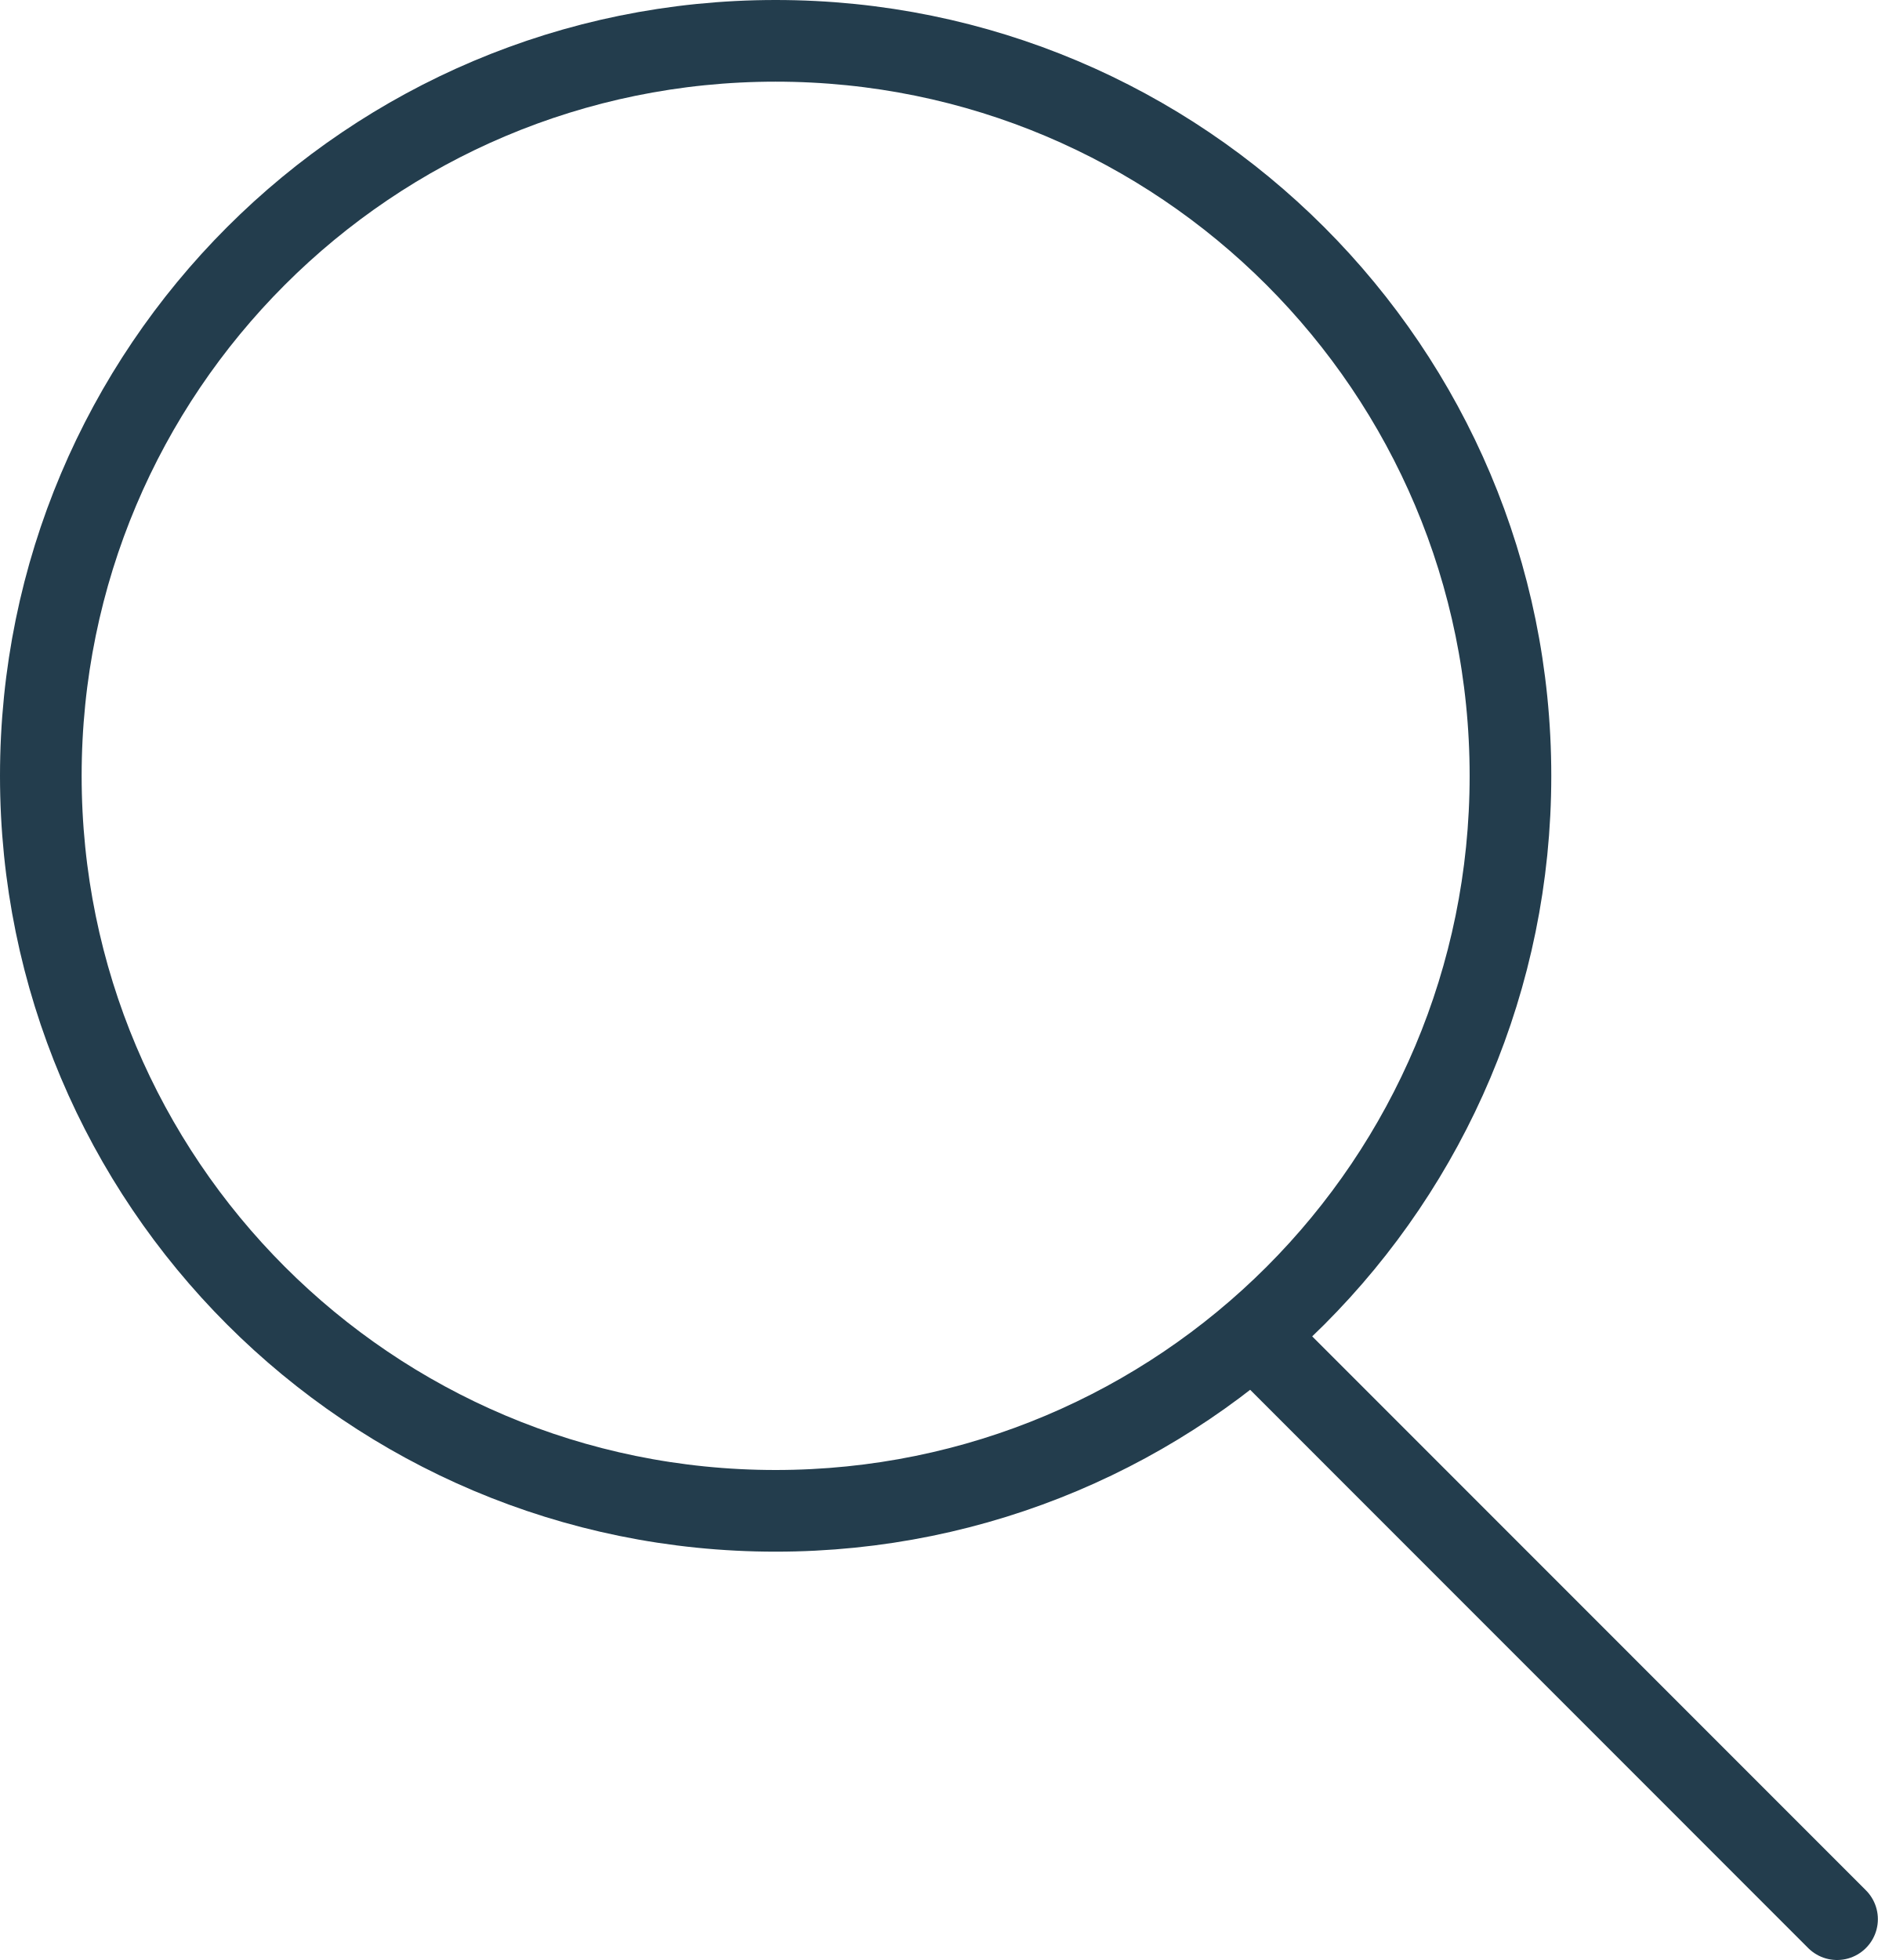
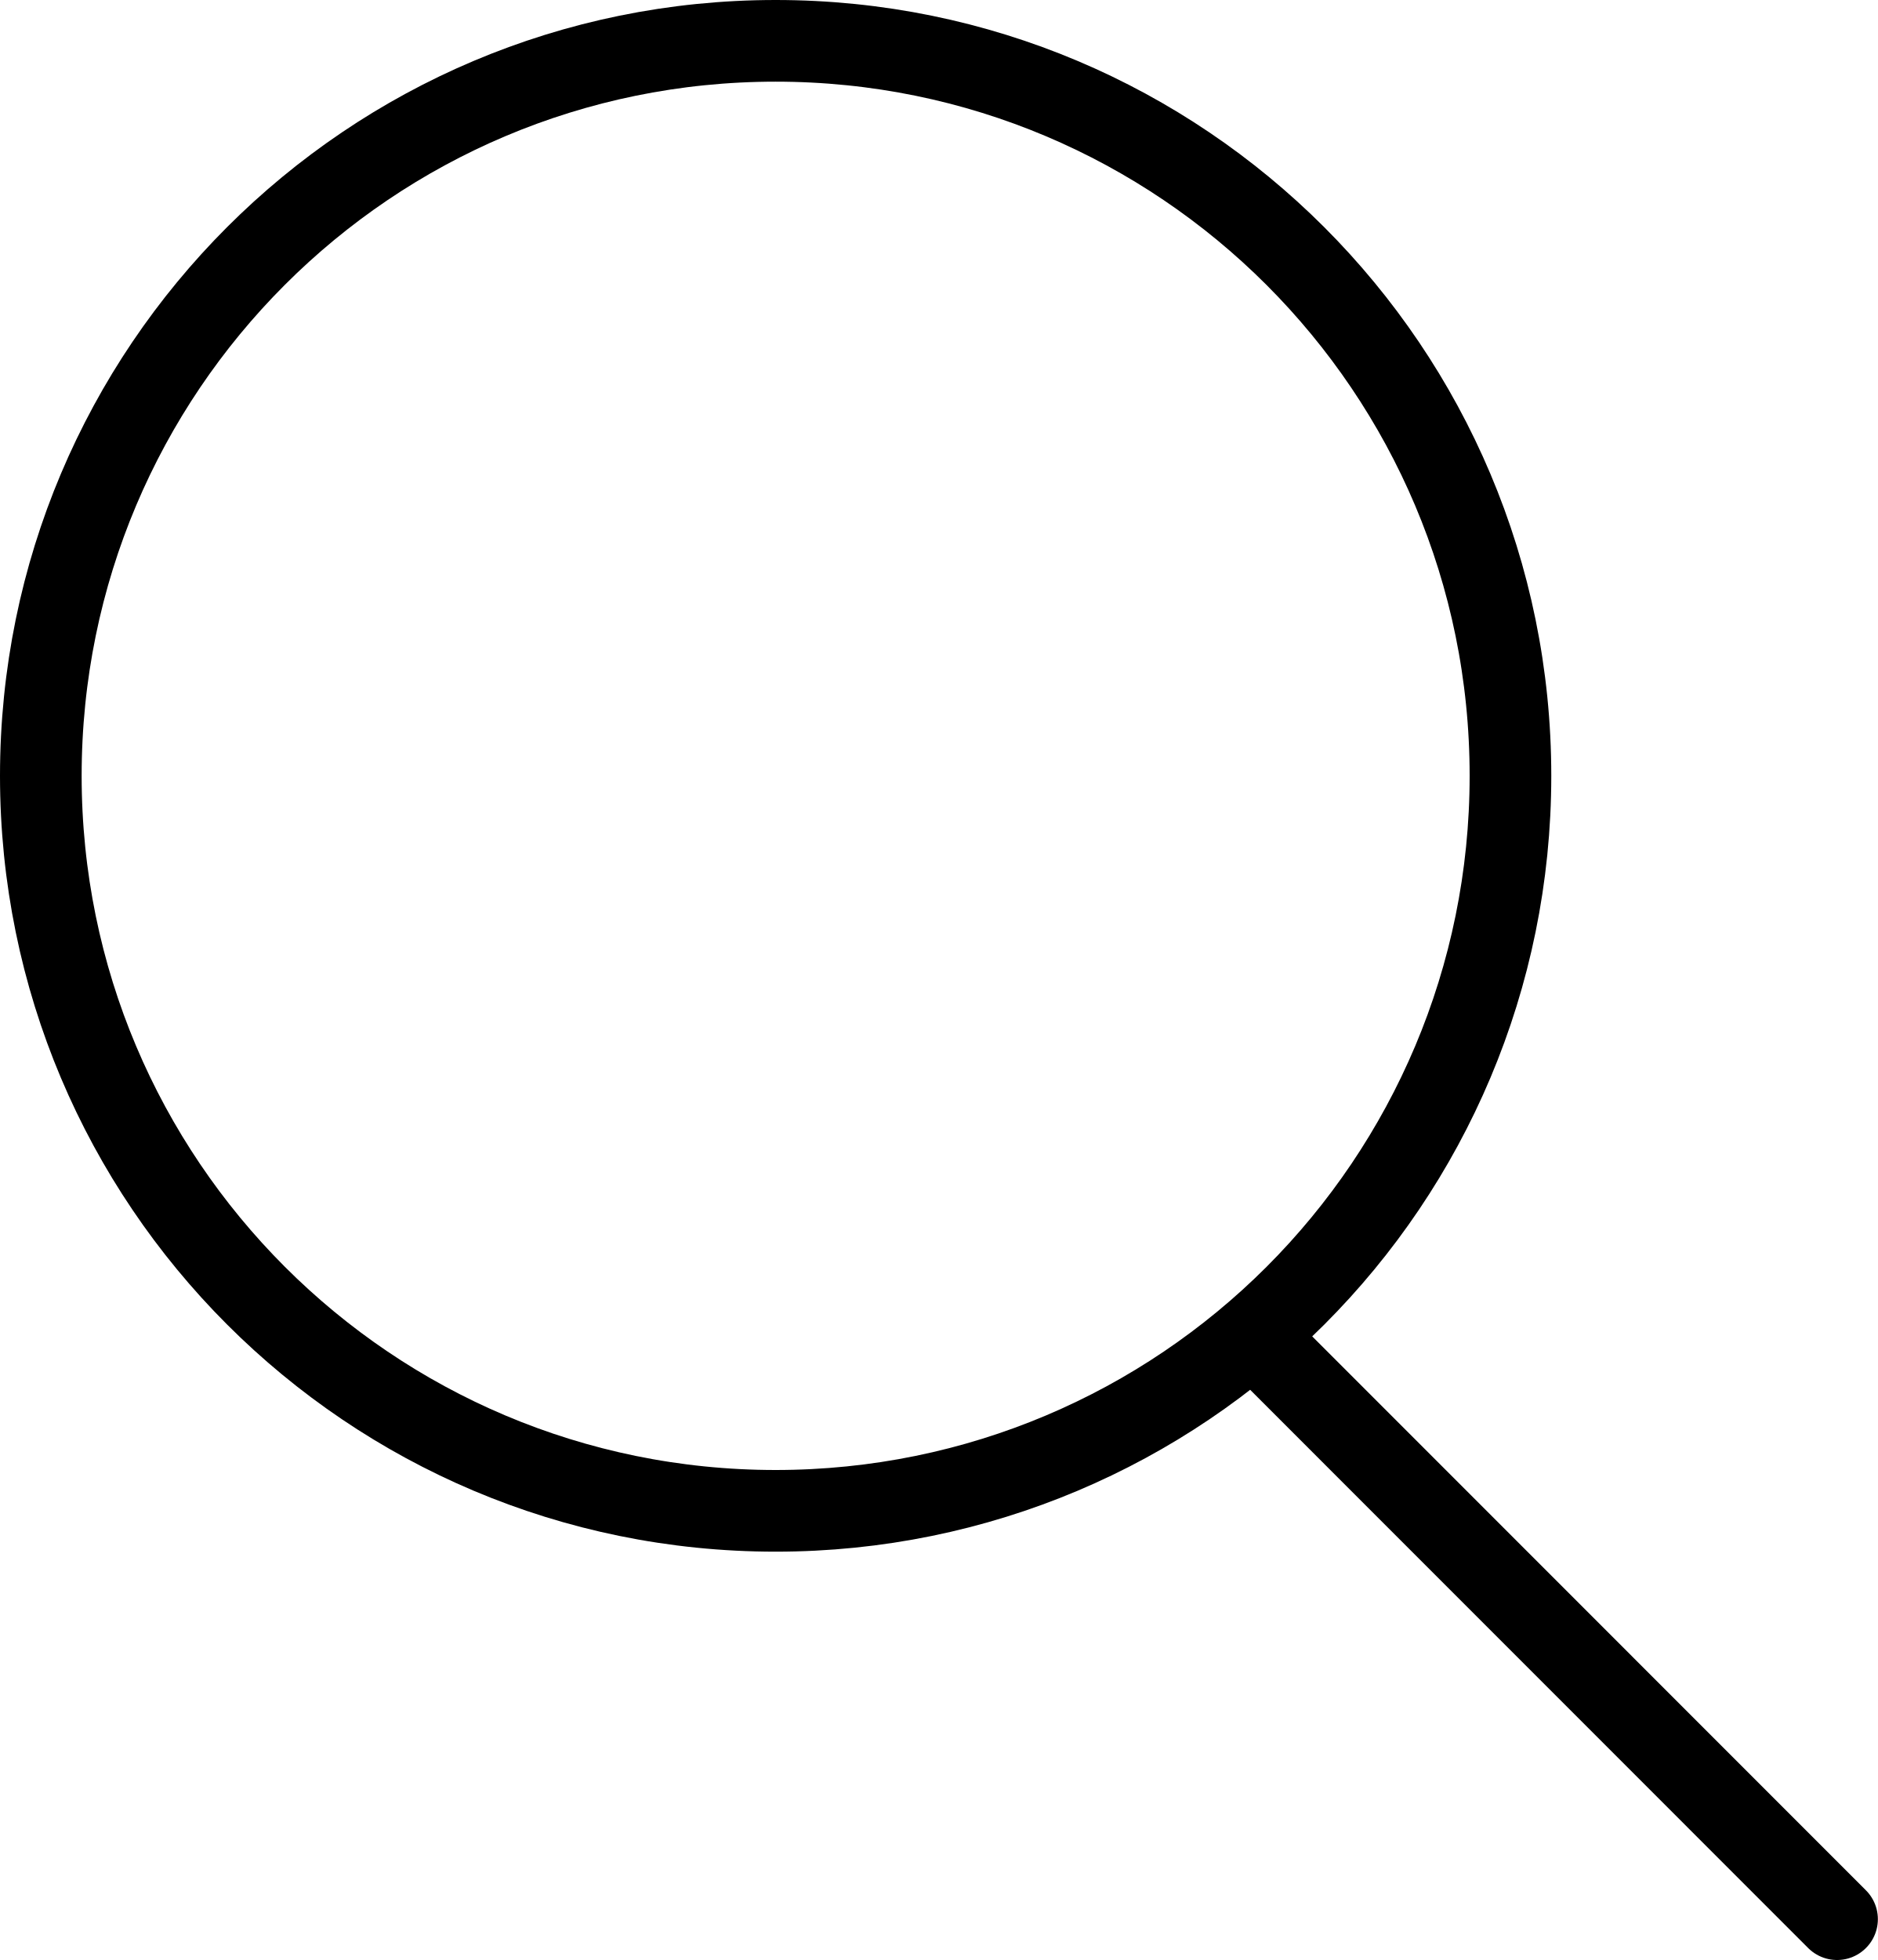
<svg xmlns="http://www.w3.org/2000/svg" width="23" height="24" viewBox="0 0 23 24" fill="none">
-   <path d="M15.469 16.468L22.5 23.5M15.866 15.866C14.236 17.496 11.982 18.5 9.5 18.5C4.526 18.5 0.5 14.473 0.5 9.5C0.5 4.526 4.526 0.5 9.5 0.5C14.473 0.5 18.5 4.526 18.5 9.5C18.5 11.982 17.496 14.236 15.866 15.866Z" stroke="#233D4D" stroke-linecap="round" />
+   <path d="M15.469 16.468L22.5 23.5M15.866 15.866C14.236 17.496 11.982 18.5 9.5 18.5C4.526 18.5 0.5 14.473 0.5 9.5C0.5 4.526 4.526 0.5 9.5 0.5C14.473 0.5 18.5 4.526 18.5 9.5C18.5 11.982 17.496 14.236 15.866 15.866Z" stroke="currentColor" stroke-linecap="round" />
</svg>
